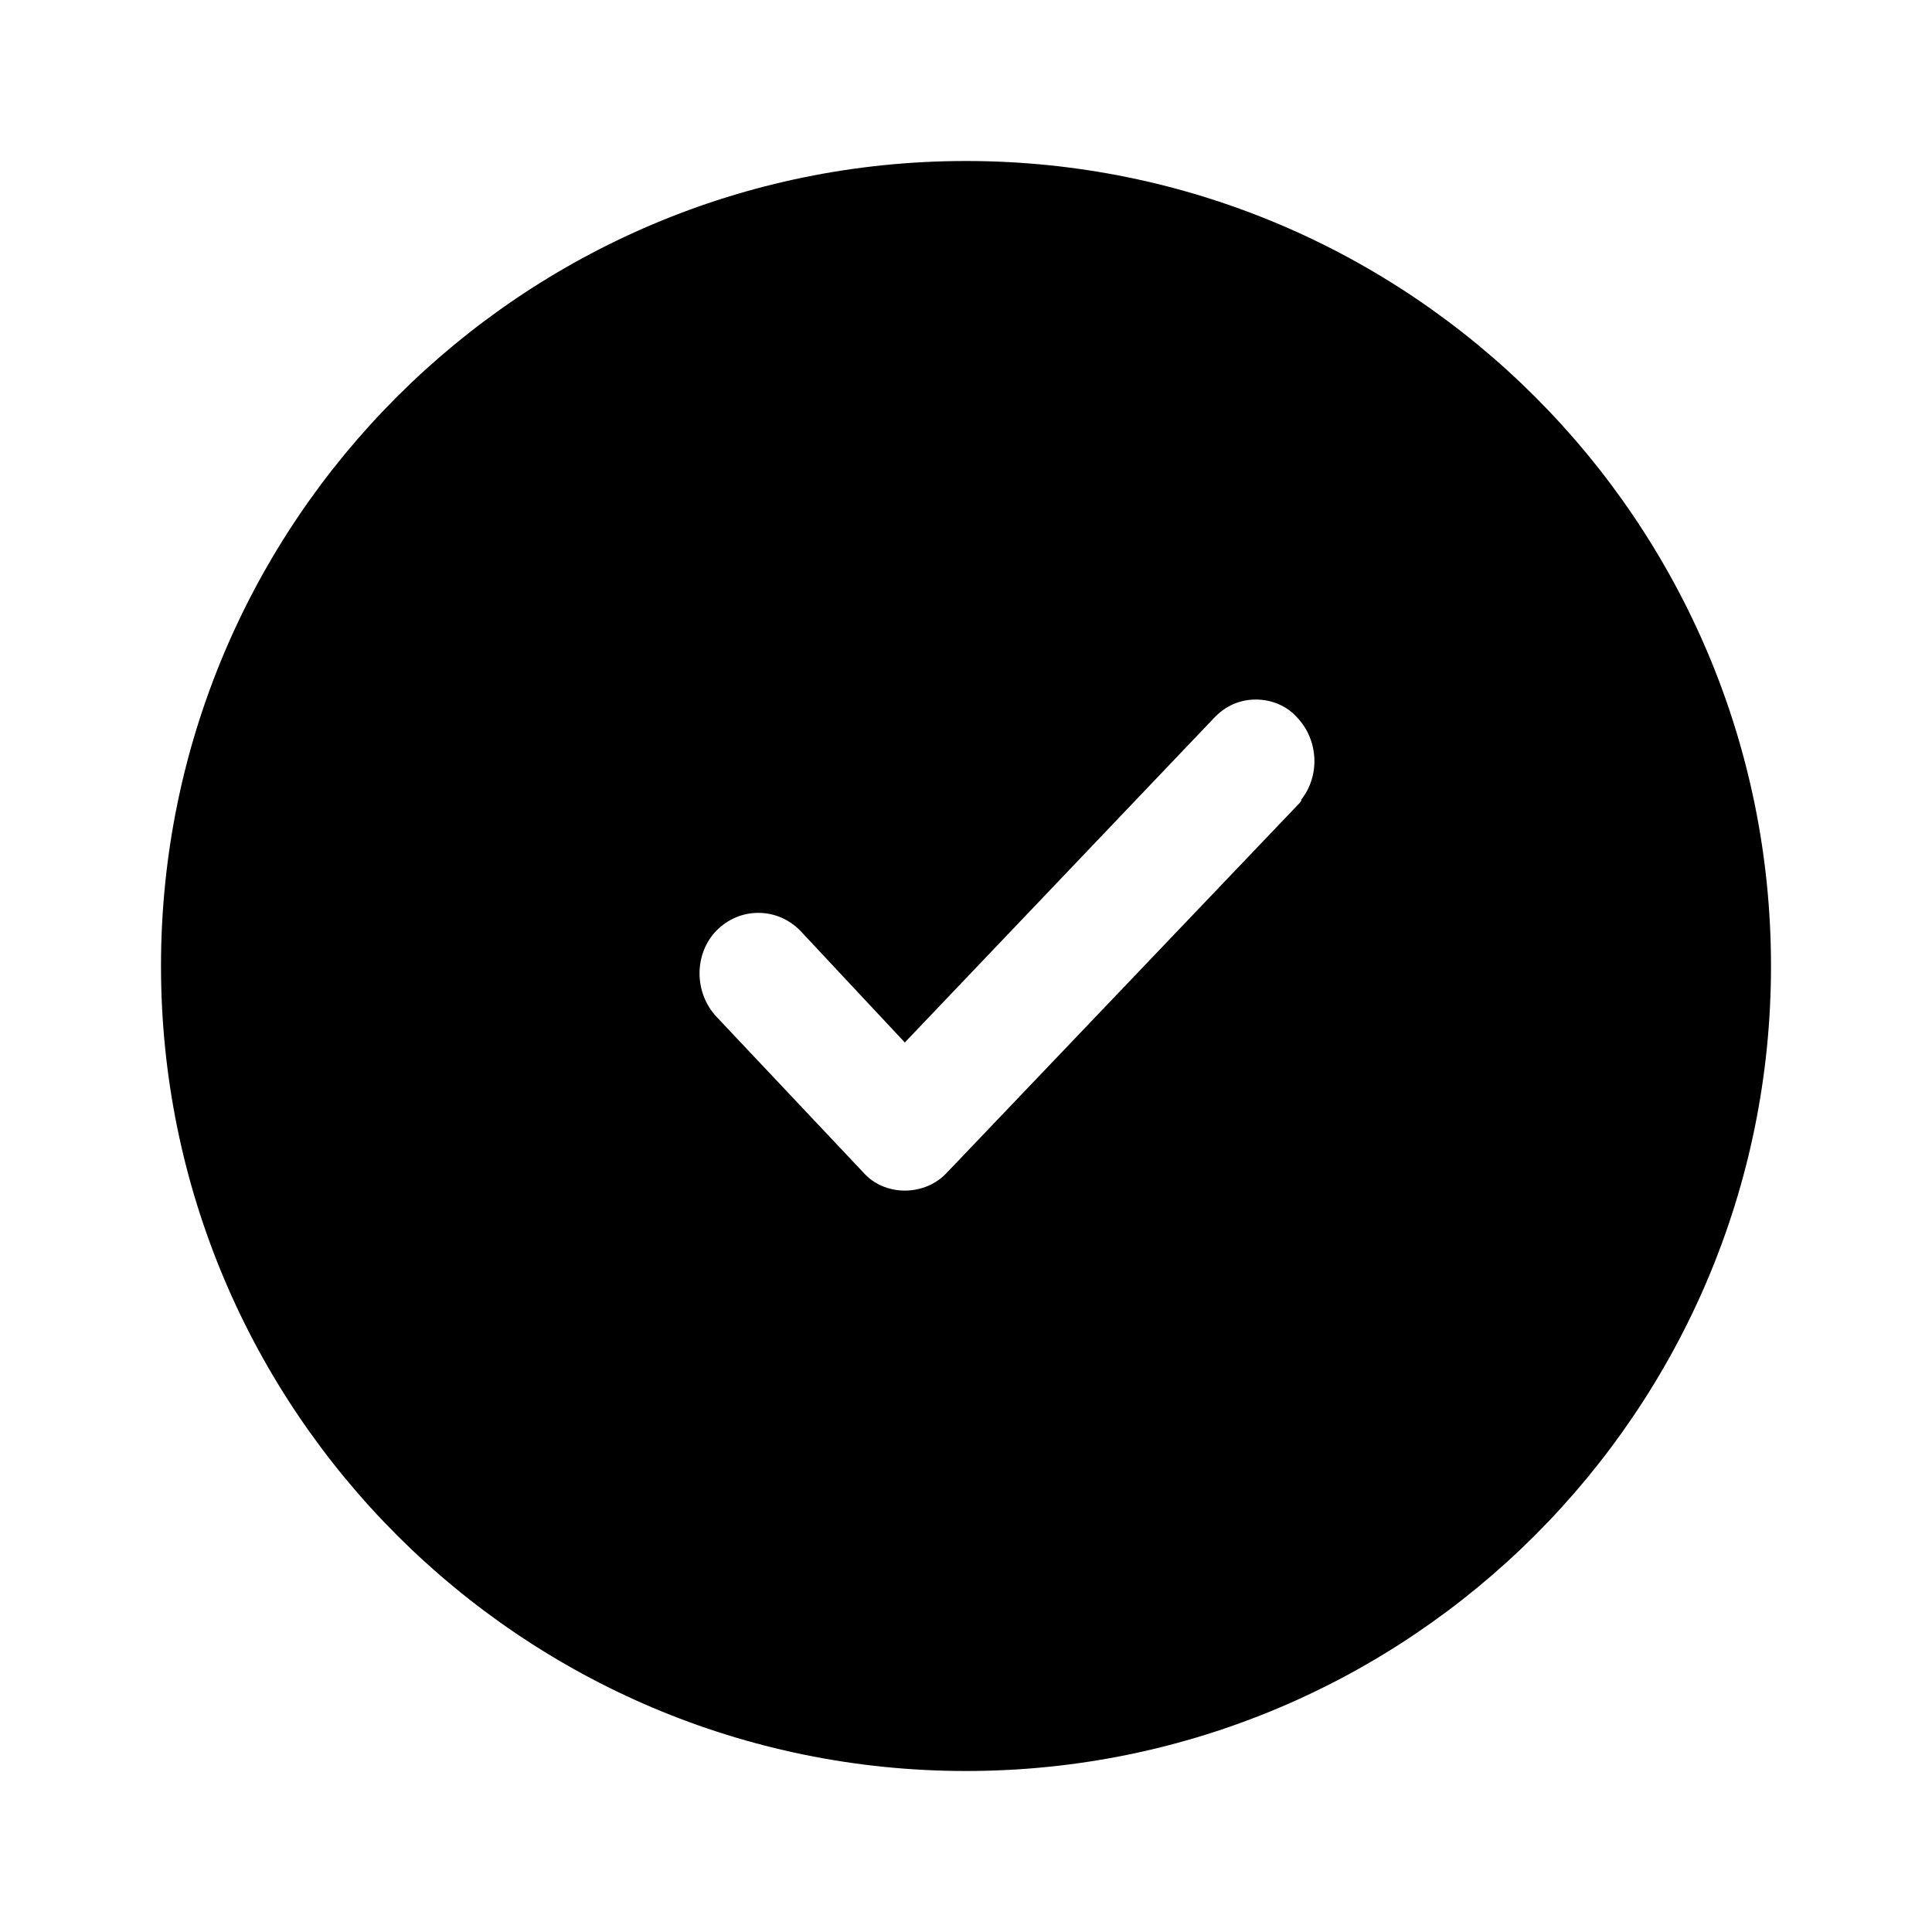
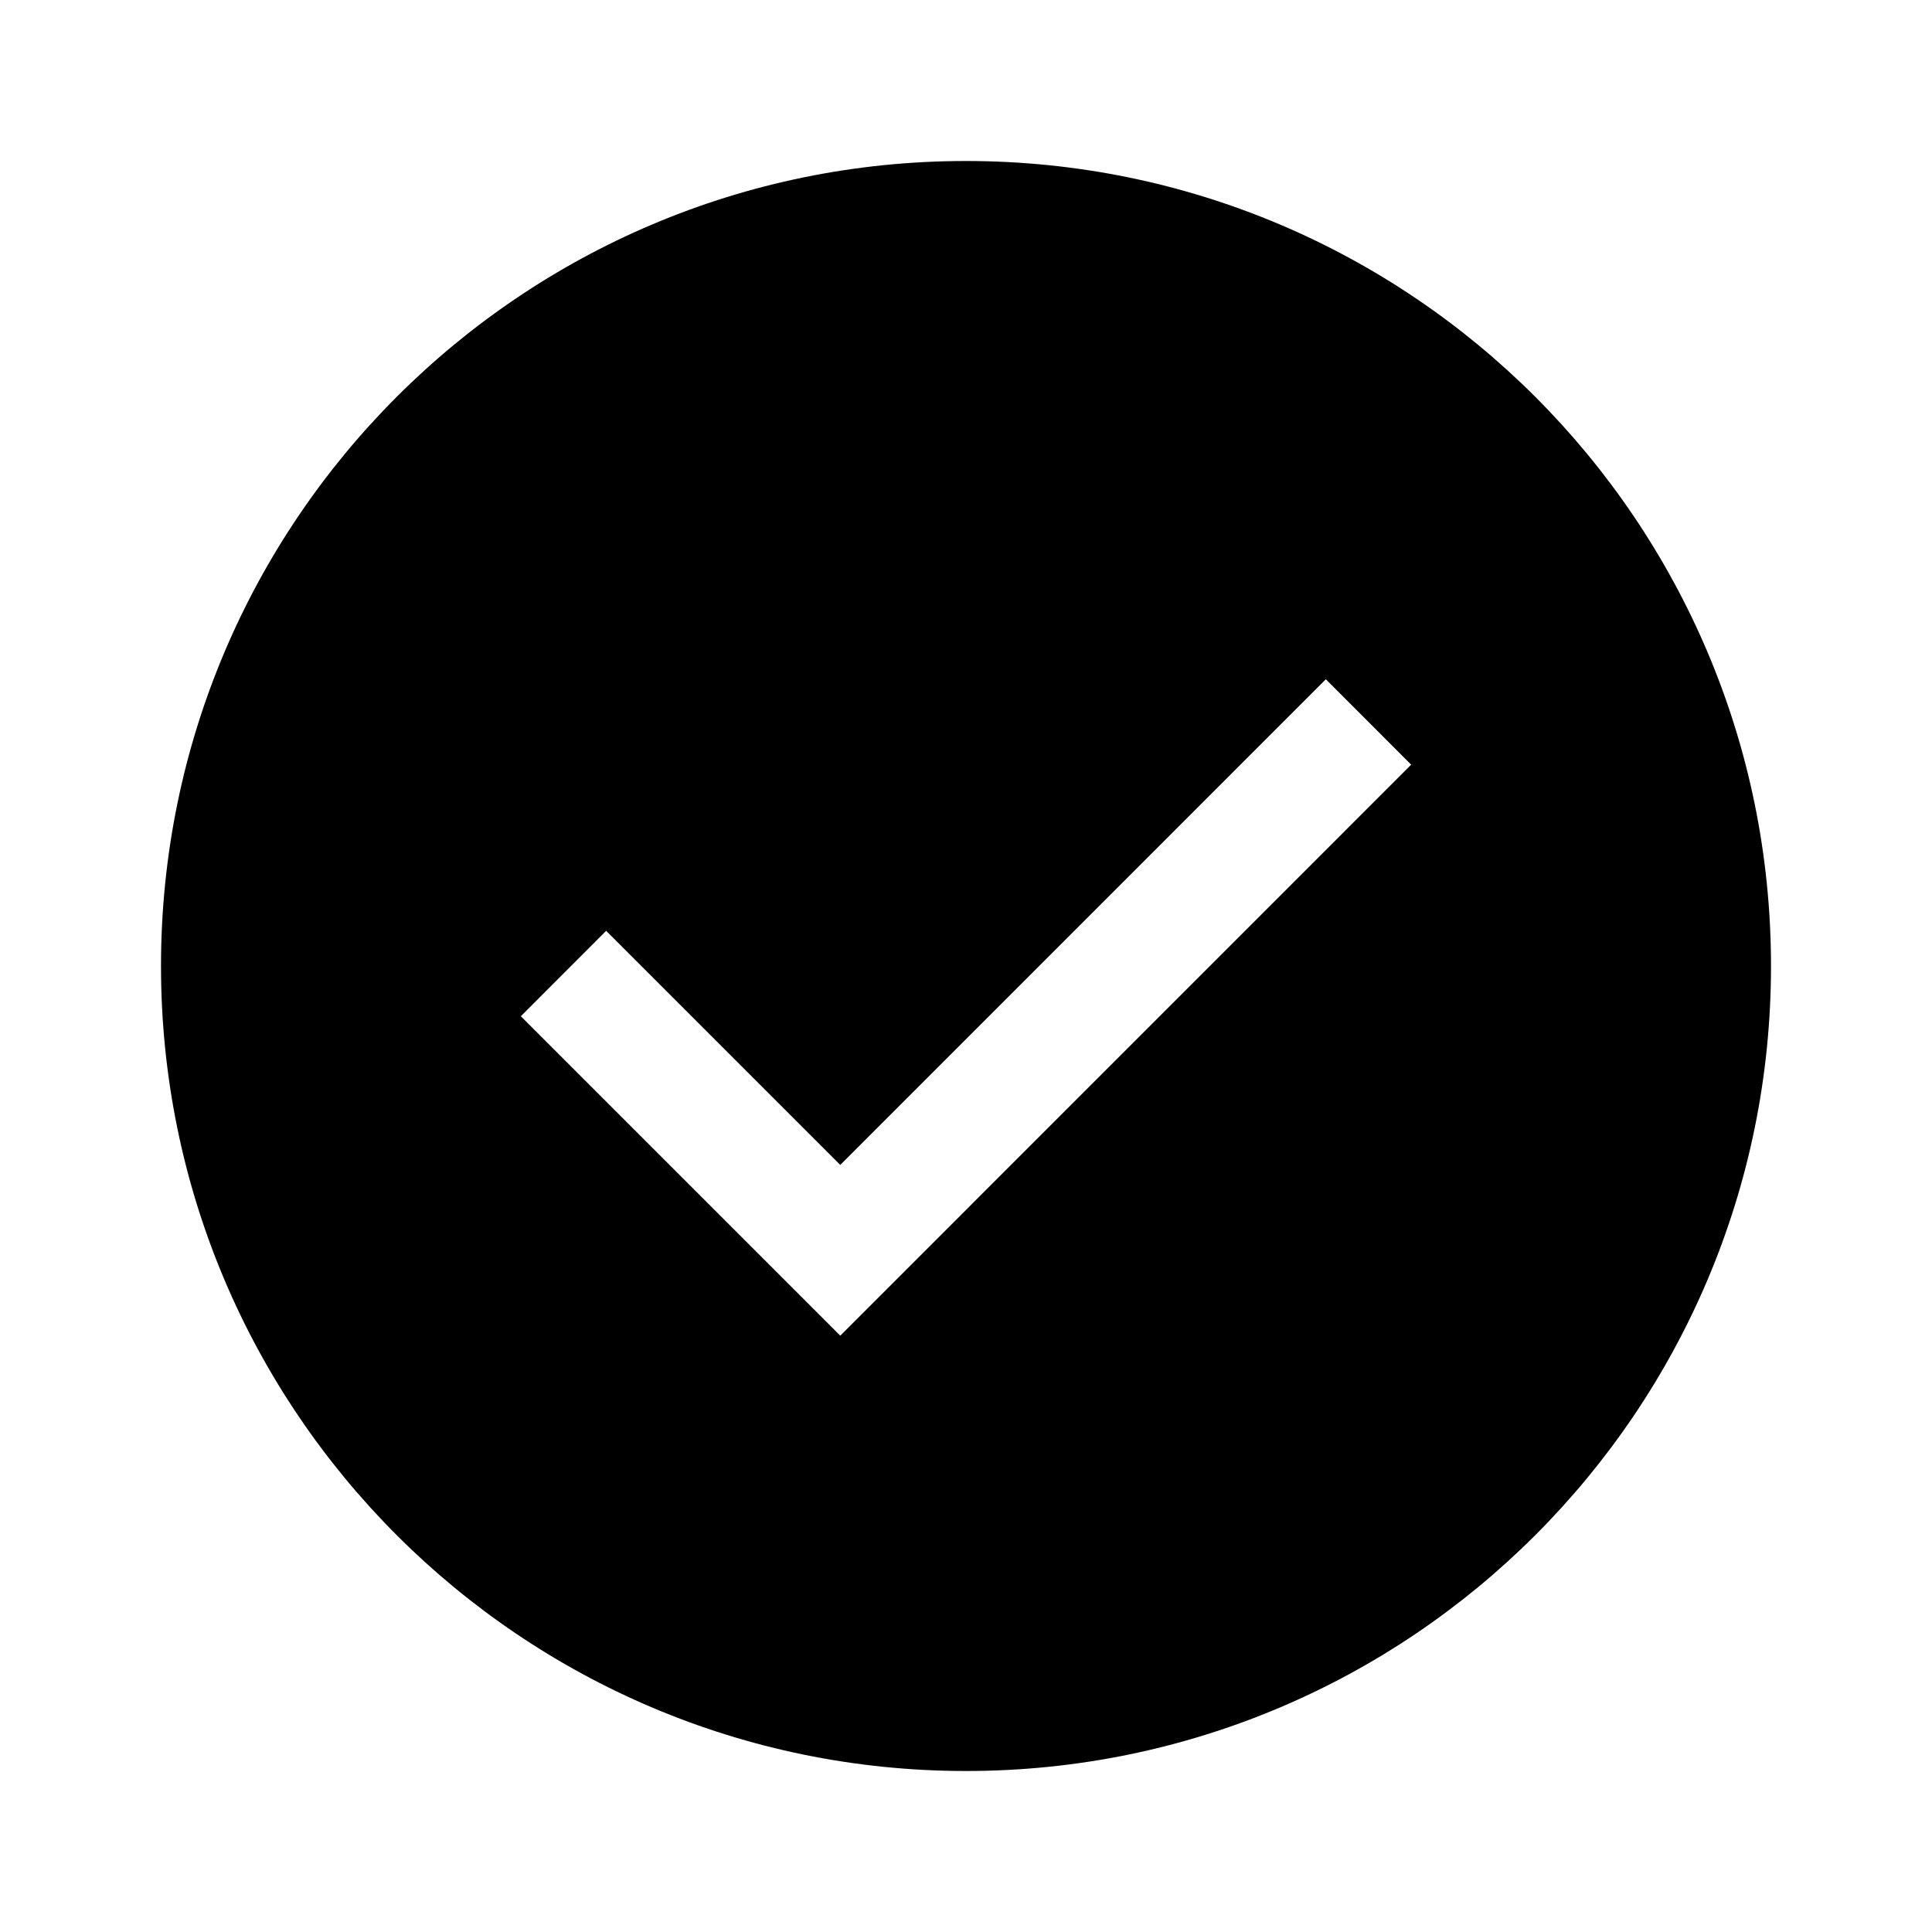
<svg xmlns="http://www.w3.org/2000/svg" width="24" height="24" viewBox="0 0 24 24" fill="none">
-   <path d="M19.07 4.93C17.26 3.12 14.76 2 12 2C9.24 2 6.74 3.12 4.93 4.93C3.12 6.74 2 9.24 2 12C2 14.76 3.12 17.26 4.93 19.07C6.74 20.88 9.24 22 12 22C14.76 22 17.26 20.88 19.07 19.07C20.88 17.26 22 14.76 22 12C22 9.24 20.88 6.74 19.07 4.93V4.93ZM16.17 9.94C16.17 9.94 16.15 9.97 16.13 9.99L11.76 14.57C11.63 14.71 11.44 14.79 11.24 14.79C11.04 14.79 10.85 14.71 10.72 14.56L8.9 12.63C8.62 12.33 8.62 11.85 8.9 11.56C9.04 11.42 9.22 11.34 9.42 11.34C9.62 11.34 9.8 11.42 9.94 11.56L11.24 12.95L15.08 8.92C15.22 8.77 15.4 8.69 15.6 8.69C15.8 8.69 15.99 8.77 16.12 8.92C16.38 9.2 16.4 9.64 16.16 9.94H16.17Z" fill="black" />
+   <path d="M12 22C17.523 22 22 17.523 22 12C22 6.477 17.523 2 12 2C6.477 2 2 6.477 2 12C2 17.523 6.477 22 12 22ZM17.53 9.499L10.438 16.592L6.47 12.624L7.53 11.563L10.438 14.471L16.47 8.438L17.53 9.499Z" fill="black" />
</svg>
